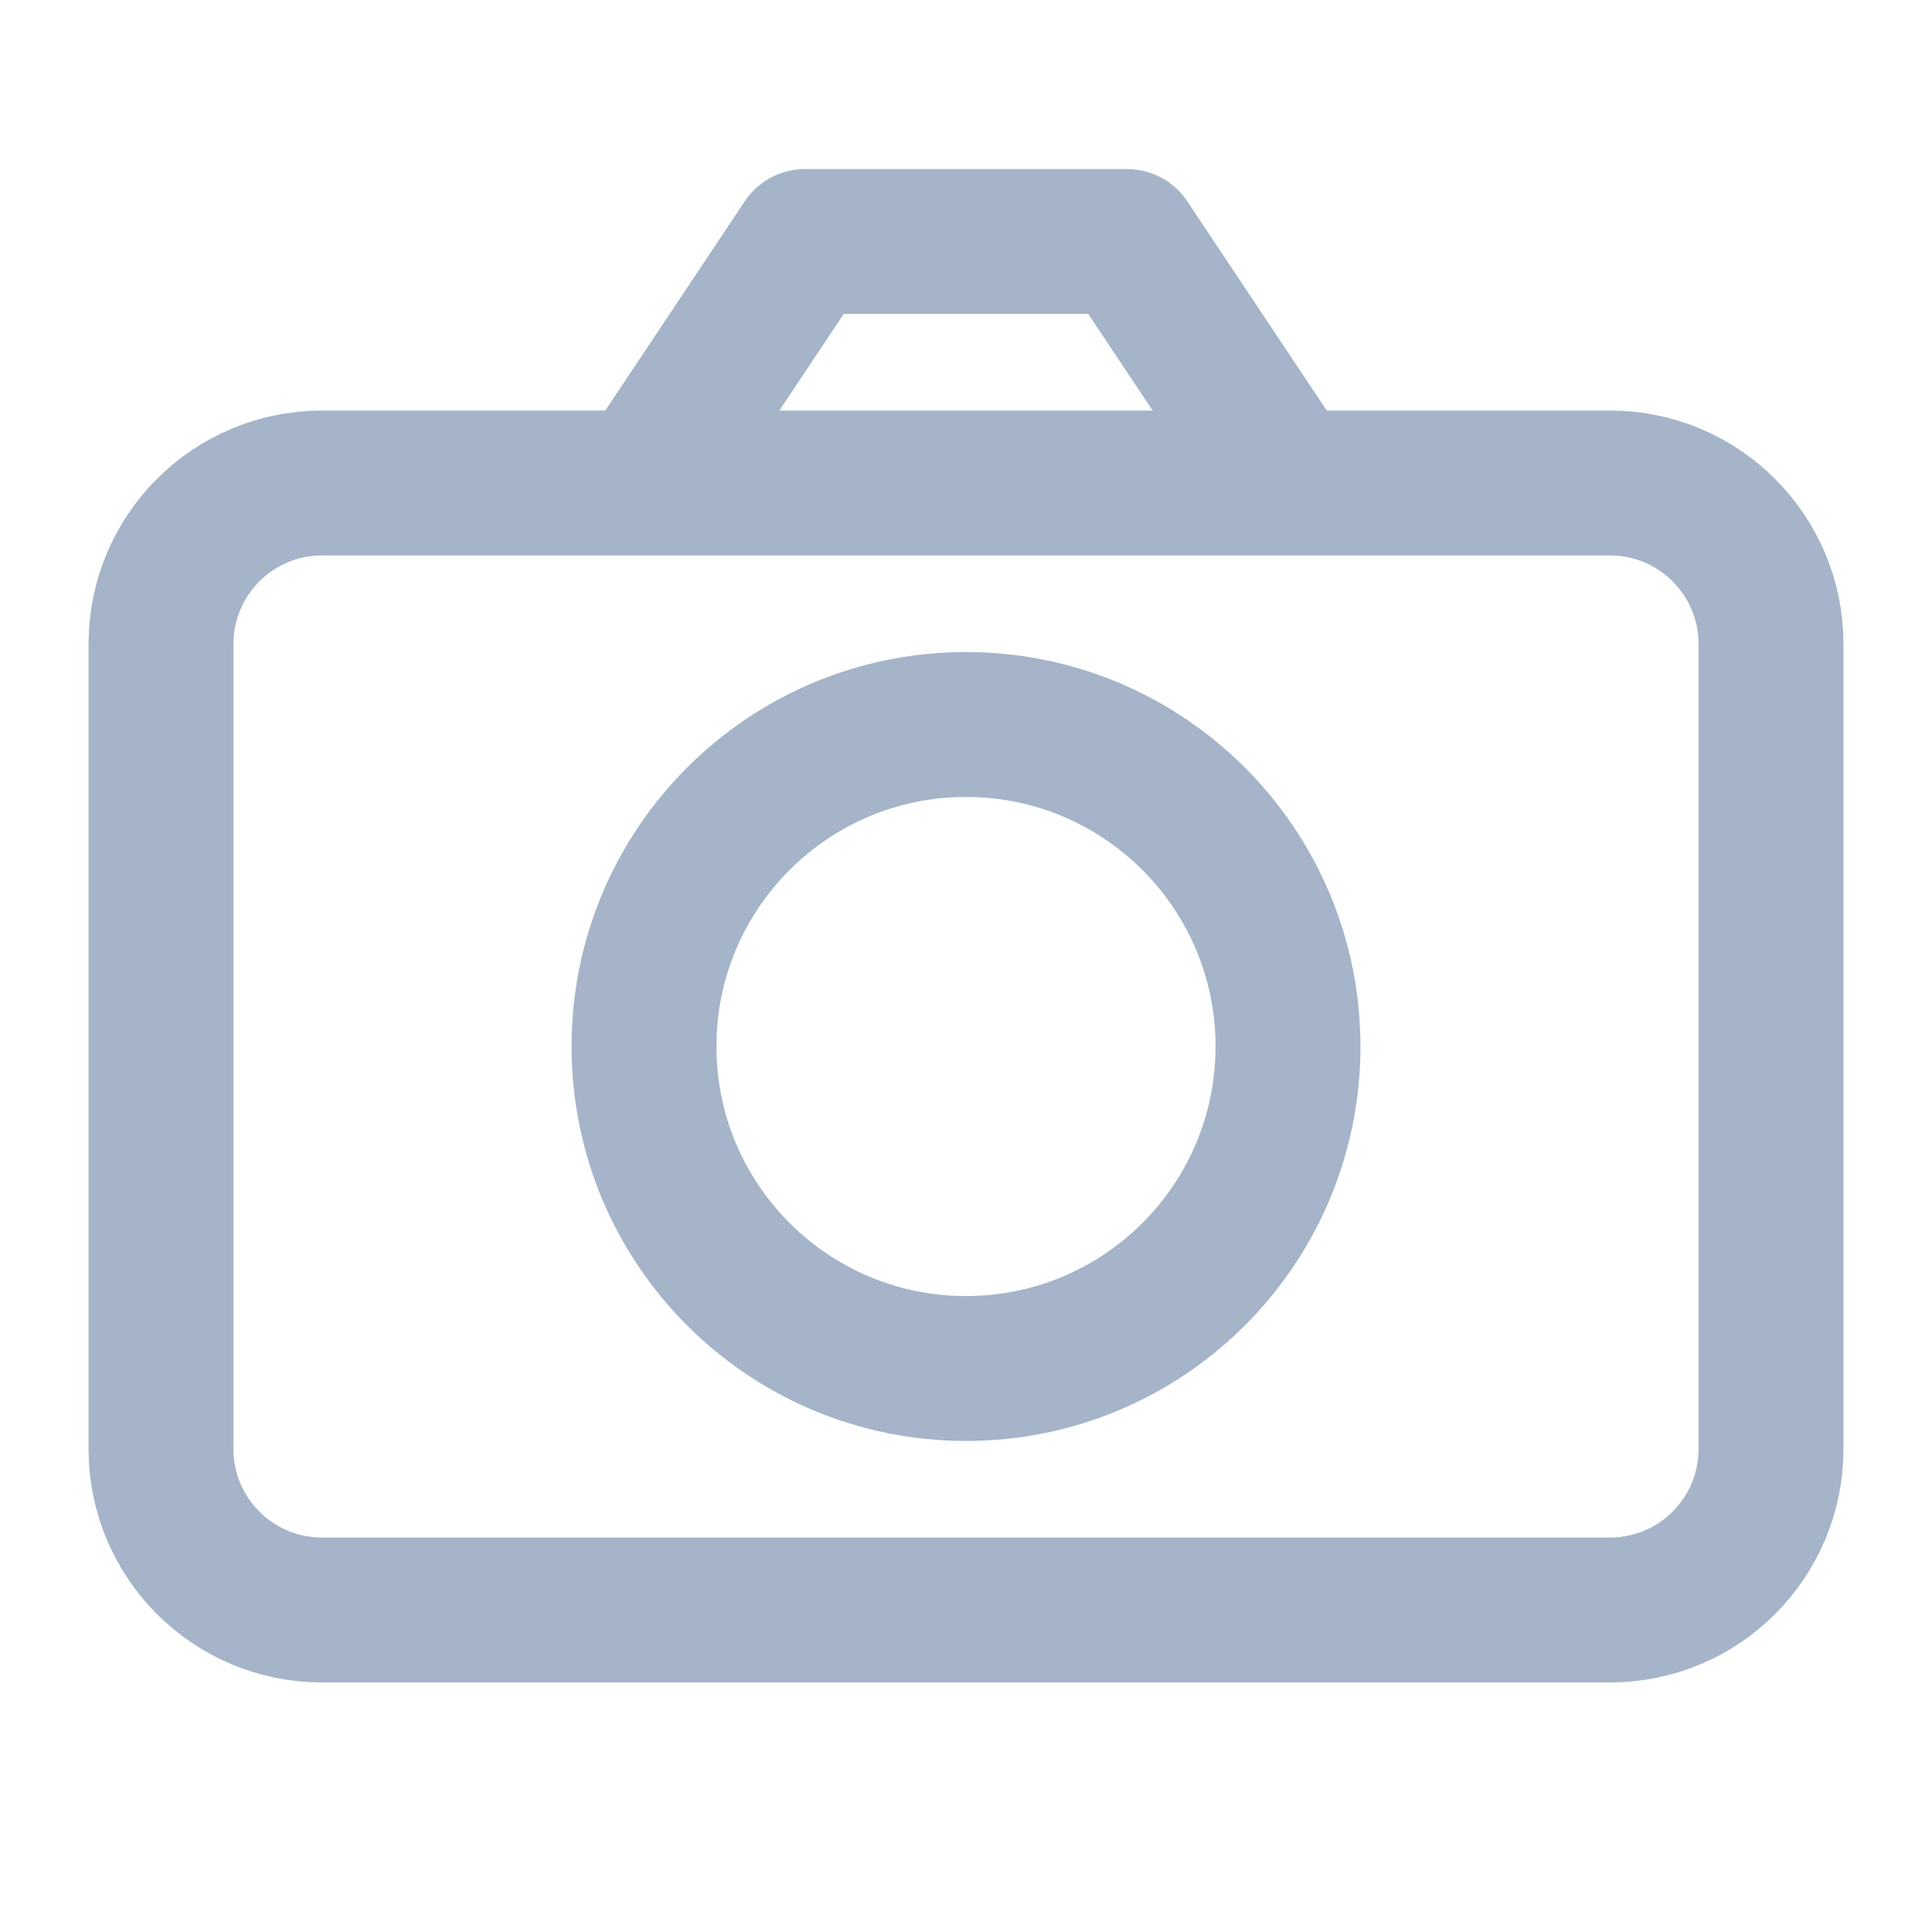
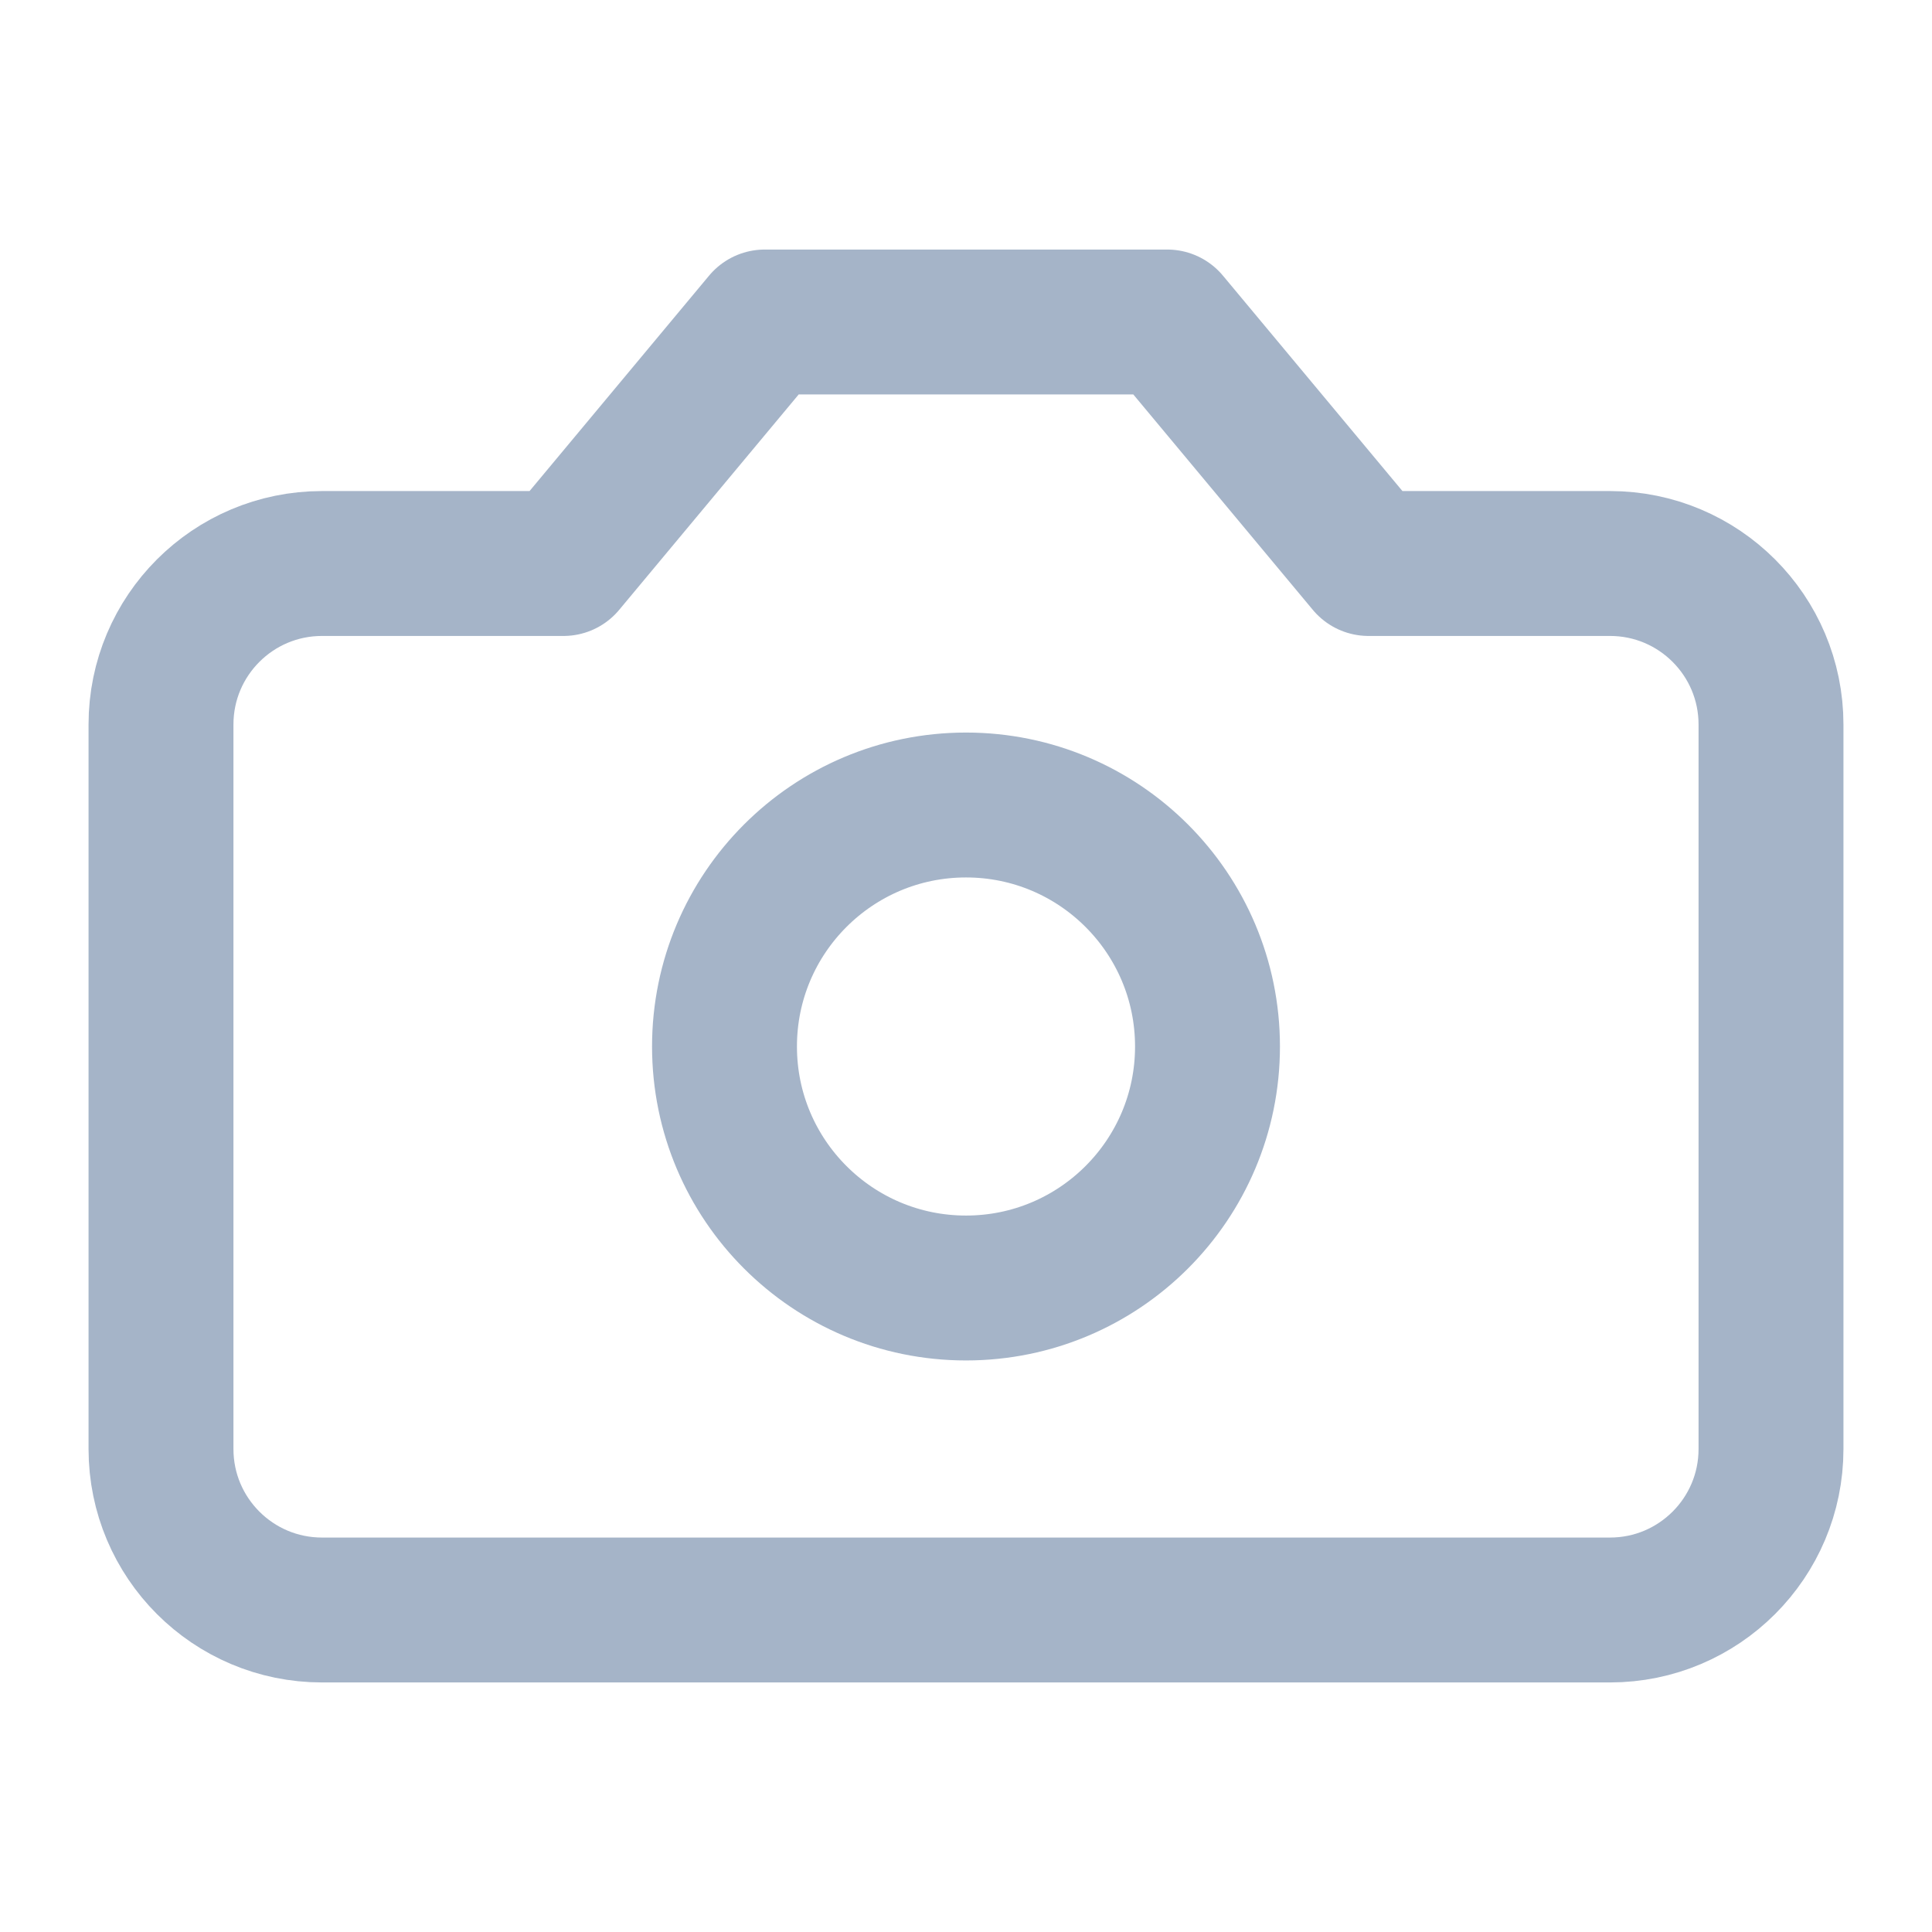
- <svg xmlns="http://www.w3.org/2000/svg" viewBox="0 0 24 24" fill="none" stroke="#a5b4c8" stroke-width="1.8" stroke-linejoin="round">
-   <rect x="2" y="6" width="20" height="14" rx="2" />
-   <circle cx="12" cy="13" r="4" />
-   <path d="M8 6l2-3h4l2 3" />
+ <svg xmlns="http://www.w3.org/2000/svg" viewBox="0 0 24 24" fill="none" stroke="#a5b4c8" stroke-width="1.8" stroke-linecap="round" stroke-linejoin="round">
+   <path d="M14.5 4h-5L7 7H4a2 2 0 0 0-2 2v9a2 2 0 0 0 2 2h16a2 2 0 0 0 2-2V9a2 2 0 0 0-2-2h-3l-2.5-3z" />
+   <circle cx="12" cy="13" r="3" />
</svg>
